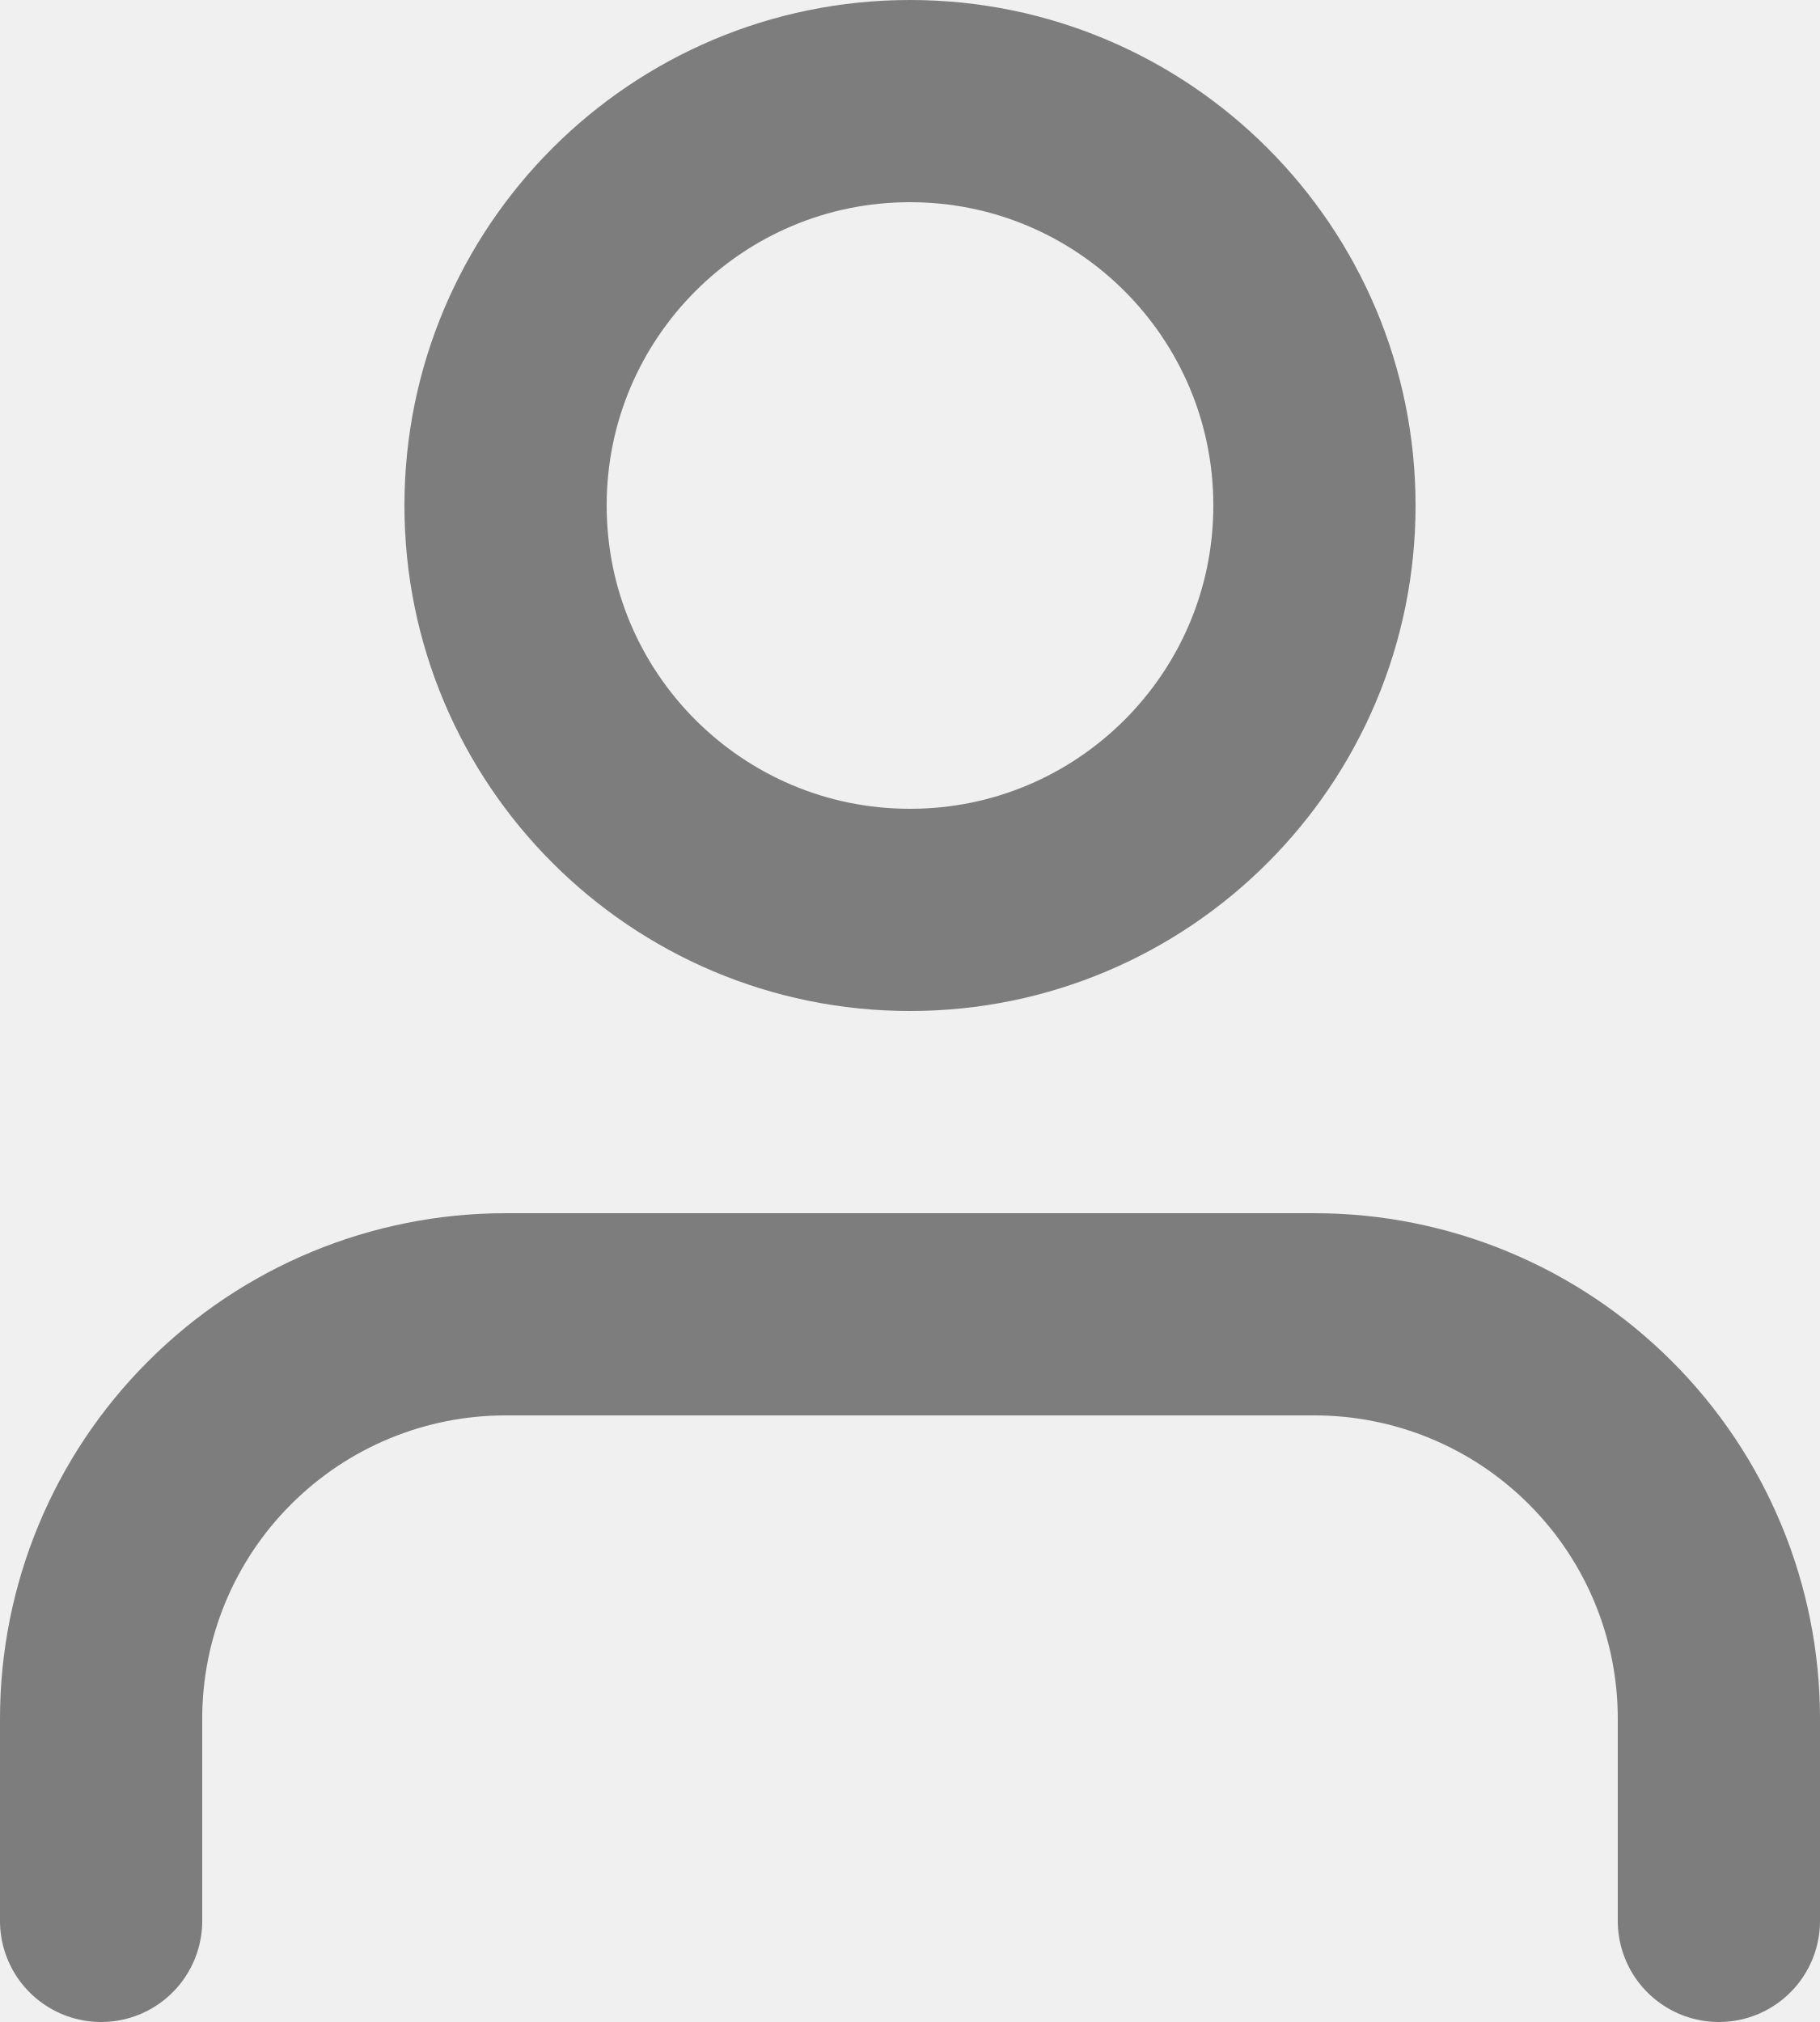
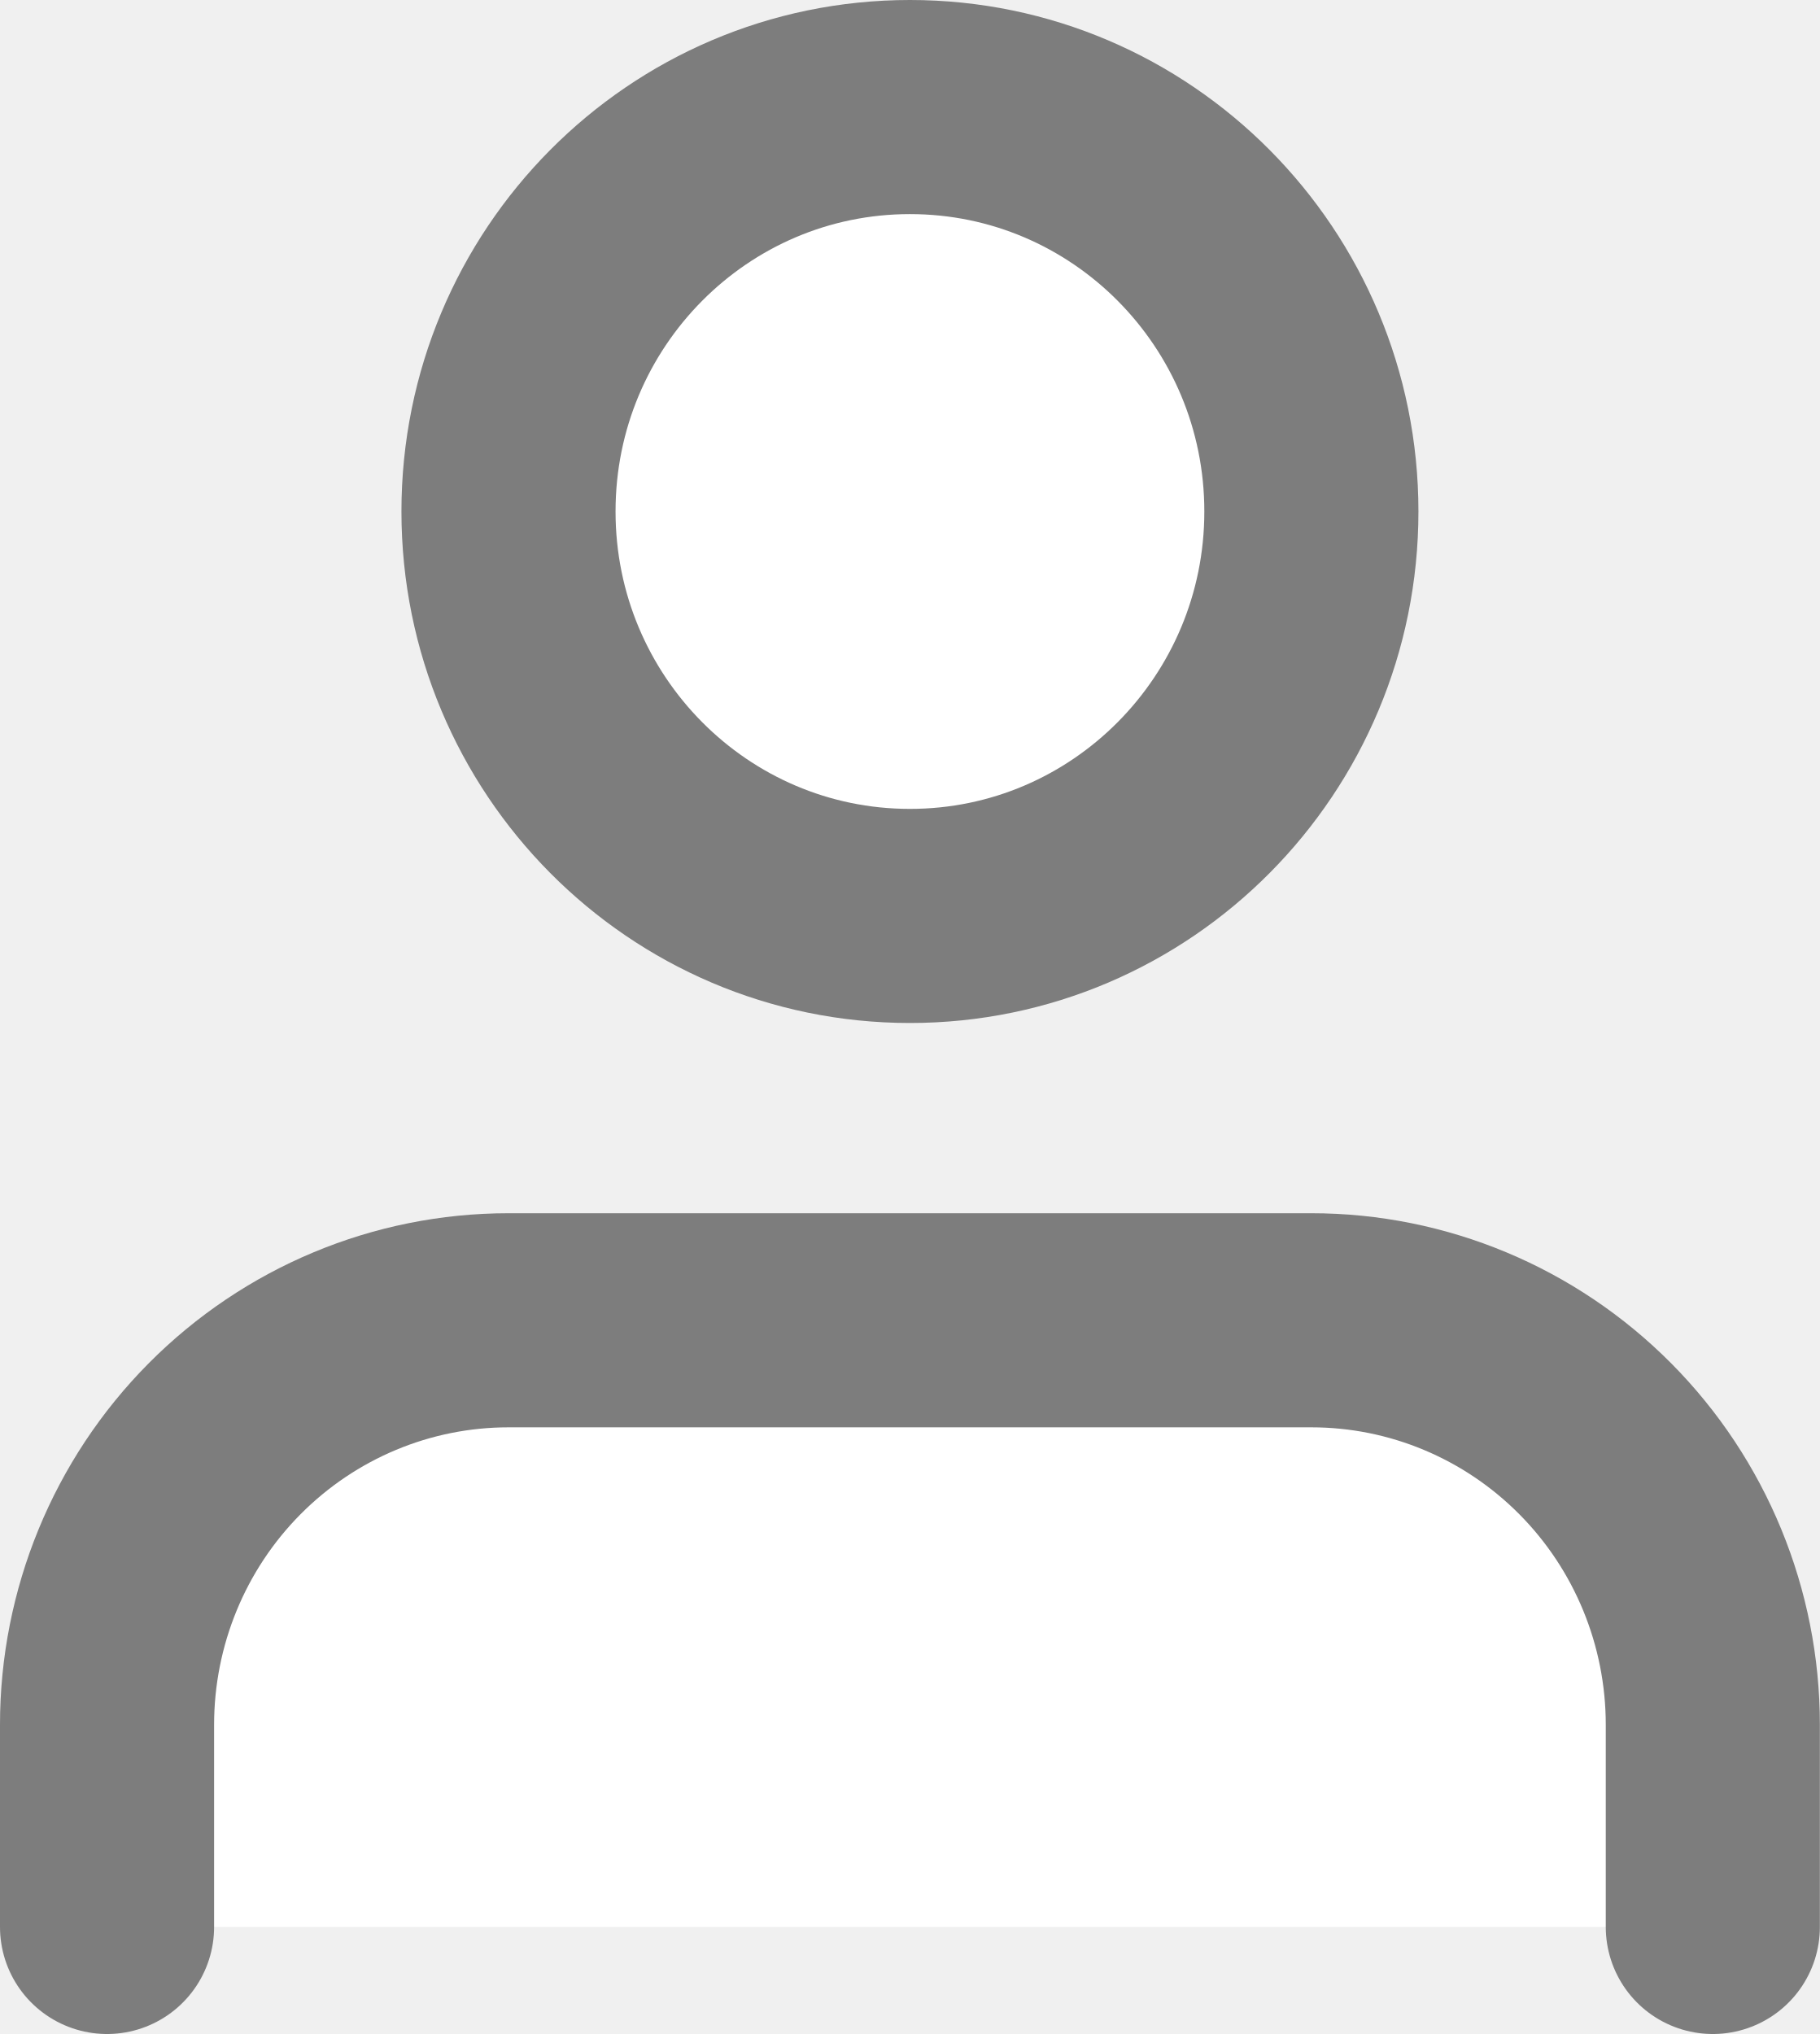
- <svg xmlns="http://www.w3.org/2000/svg" width="18" height="20" viewBox="0 0 18 20" fill="none">
-   <path d="M17 19V17C17 15.939 16.579 14.922 15.828 14.172C15.078 13.421 14.061 13 13 13H5C3.939 13 2.922 13.421 2.172 14.172C1.421 14.922 1 15.939 1 17V19" stroke="#7D7D7D" stroke-width="2" stroke-linecap="round" stroke-linejoin="round" />
-   <path d="M9 9C11.209 9 13 7.209 13 5C13 2.791 11.209 1 9 1C6.791 1 5 2.791 5 5C5 7.209 6.791 9 9 9Z" stroke="#7D7D7D" stroke-width="2" stroke-linecap="round" stroke-linejoin="round" />
+ <svg xmlns="http://www.w3.org/2000/svg" width="17" height="19" viewBox="0 0 17 19" fill="none">
+   <path d="M16 18V16.111C16 15.109 15.605 14.148 14.902 13.44C14.198 12.731 13.245 12.333 12.25 12.333H4.75C3.755 12.333 2.802 12.731 2.098 13.44C1.395 14.148 1 15.109 1 16.111V18" fill="white" />
+   <path d="M16 18V16.111C16 15.109 15.605 14.148 14.902 13.44C14.198 12.731 13.245 12.333 12.25 12.333H4.75C3.755 12.333 2.802 12.731 2.098 13.44C1.395 14.148 1 15.109 1 16.111V18" stroke="#7D7D7D" stroke-width="2" stroke-linecap="round" stroke-linejoin="round" />
+   <path d="M8.5 8.556C10.571 8.556 12.25 6.864 12.25 4.778C12.25 2.691 10.571 1 8.5 1C6.429 1 4.75 2.691 4.75 4.778C4.75 6.864 6.429 8.556 8.5 8.556Z" fill="white" stroke="#7D7D7D" stroke-width="2" stroke-linecap="round" stroke-linejoin="round" />
</svg>
